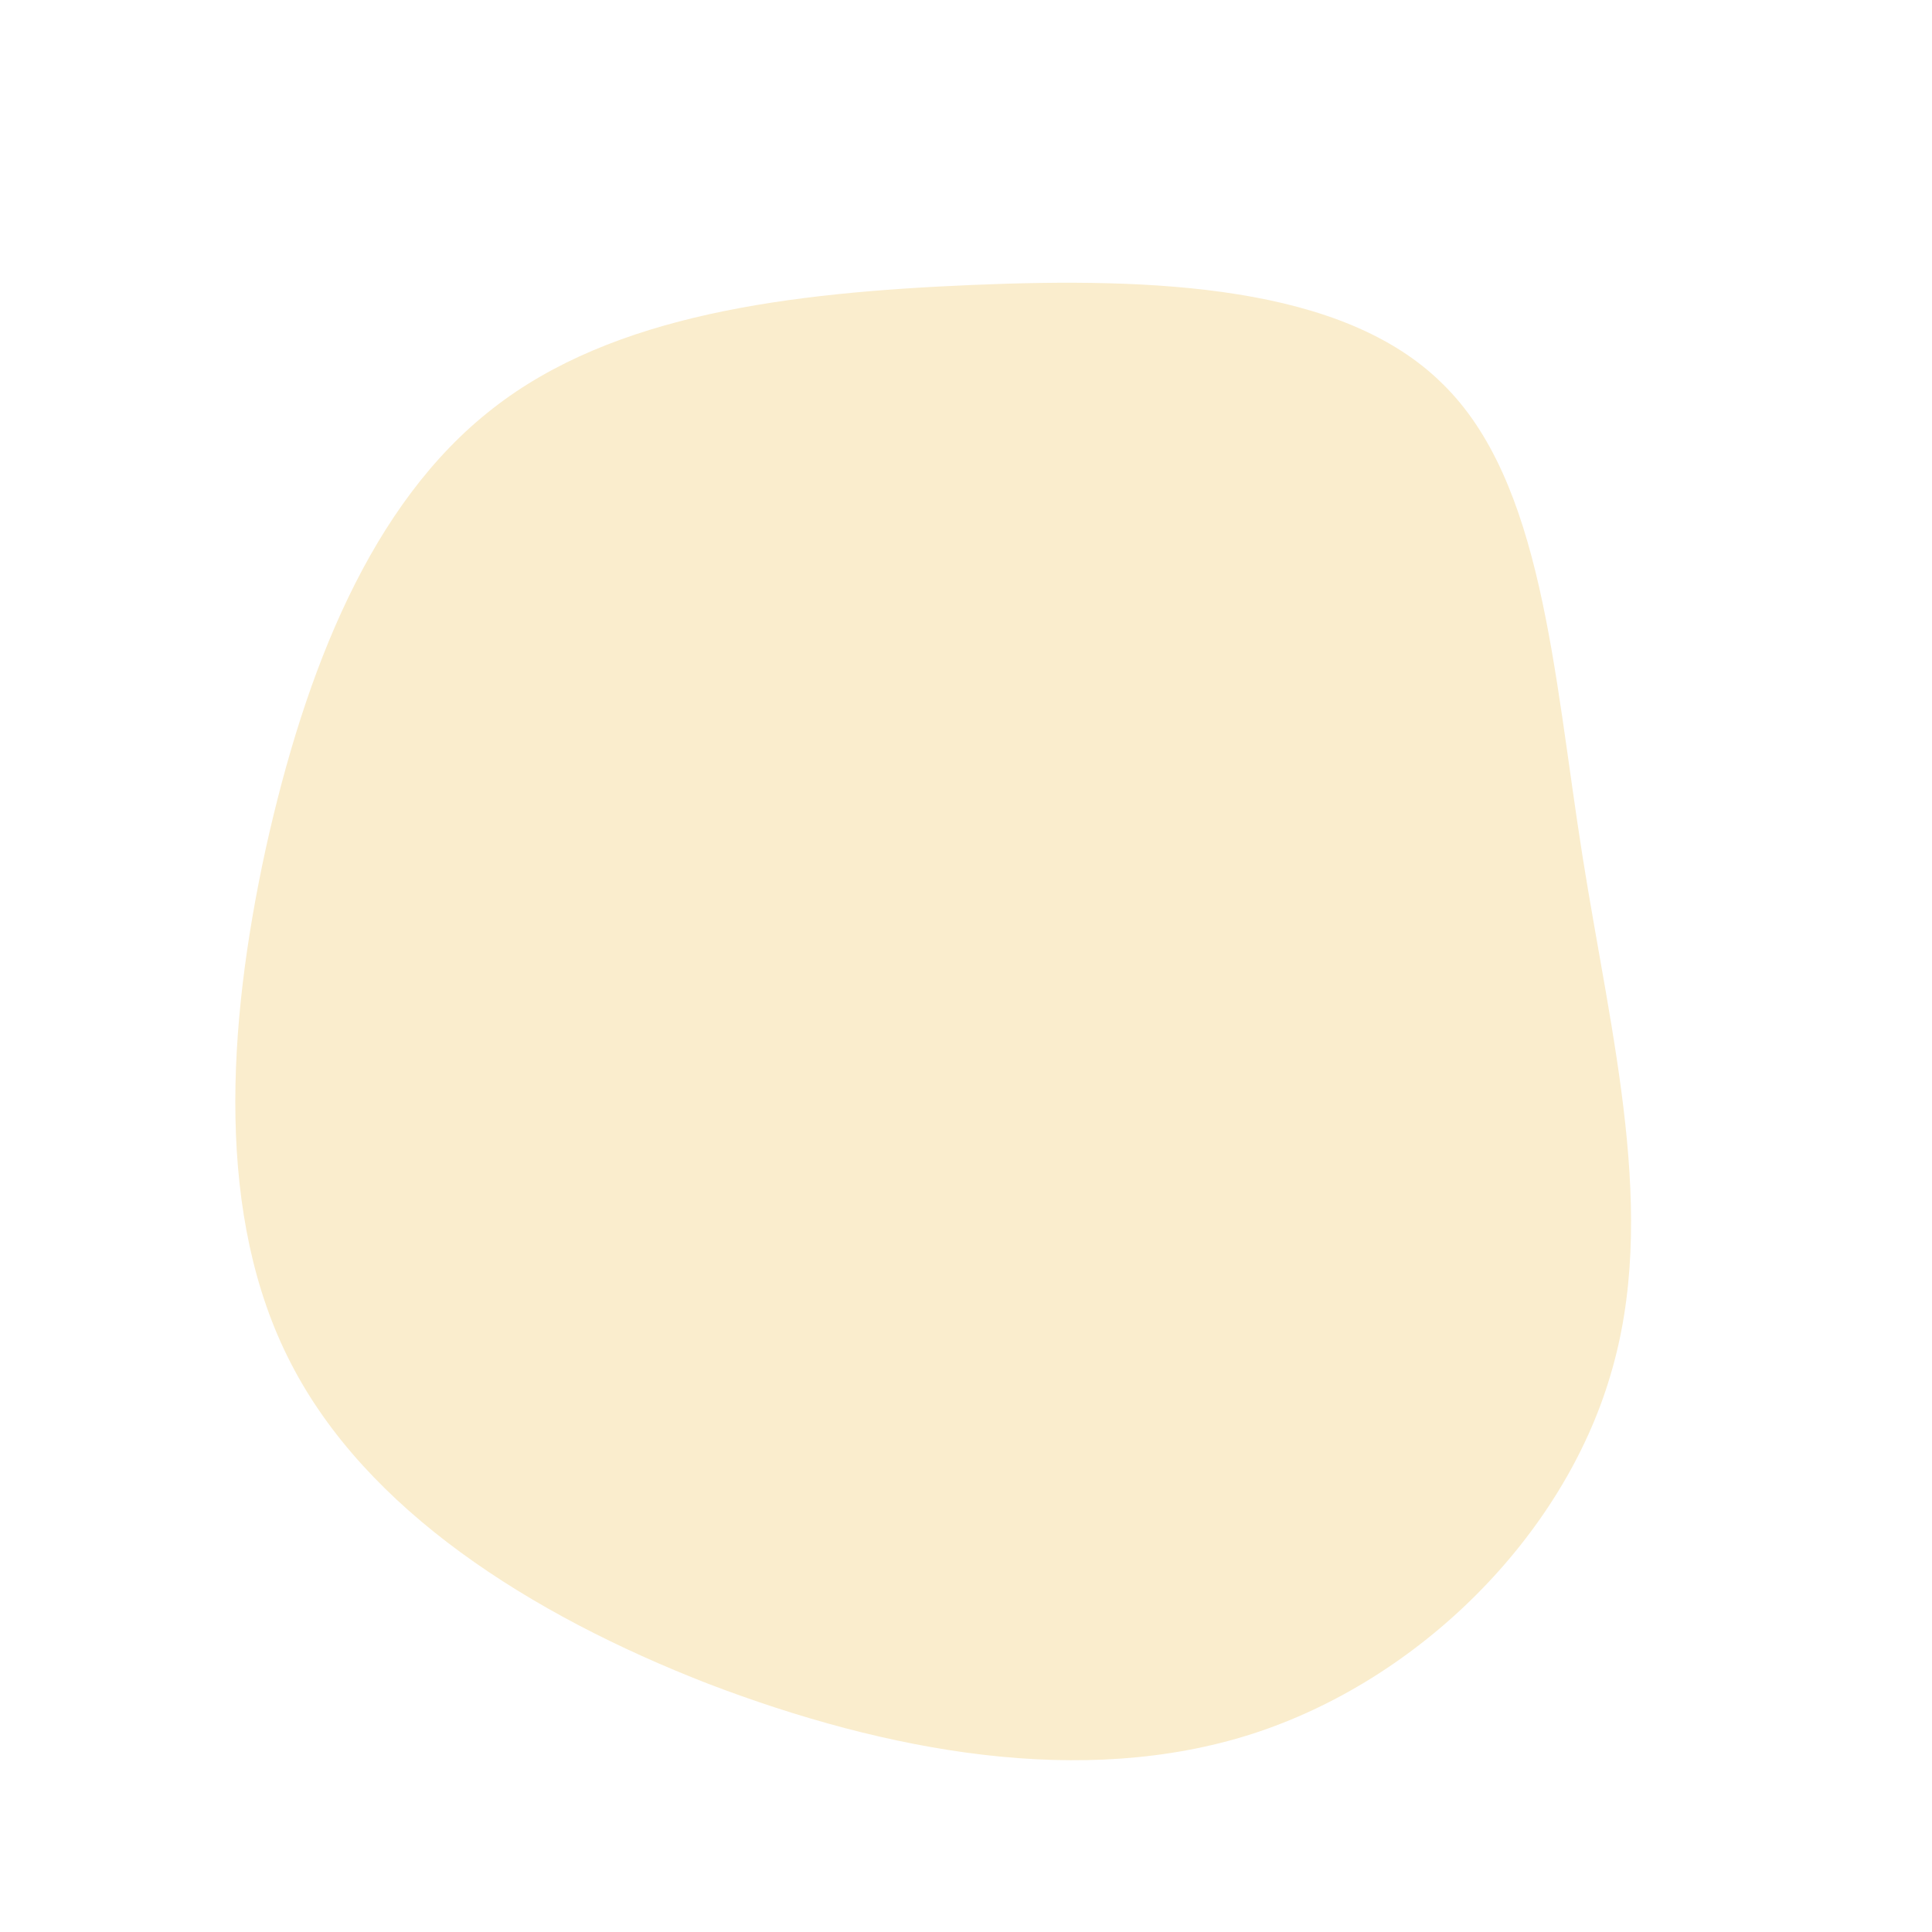
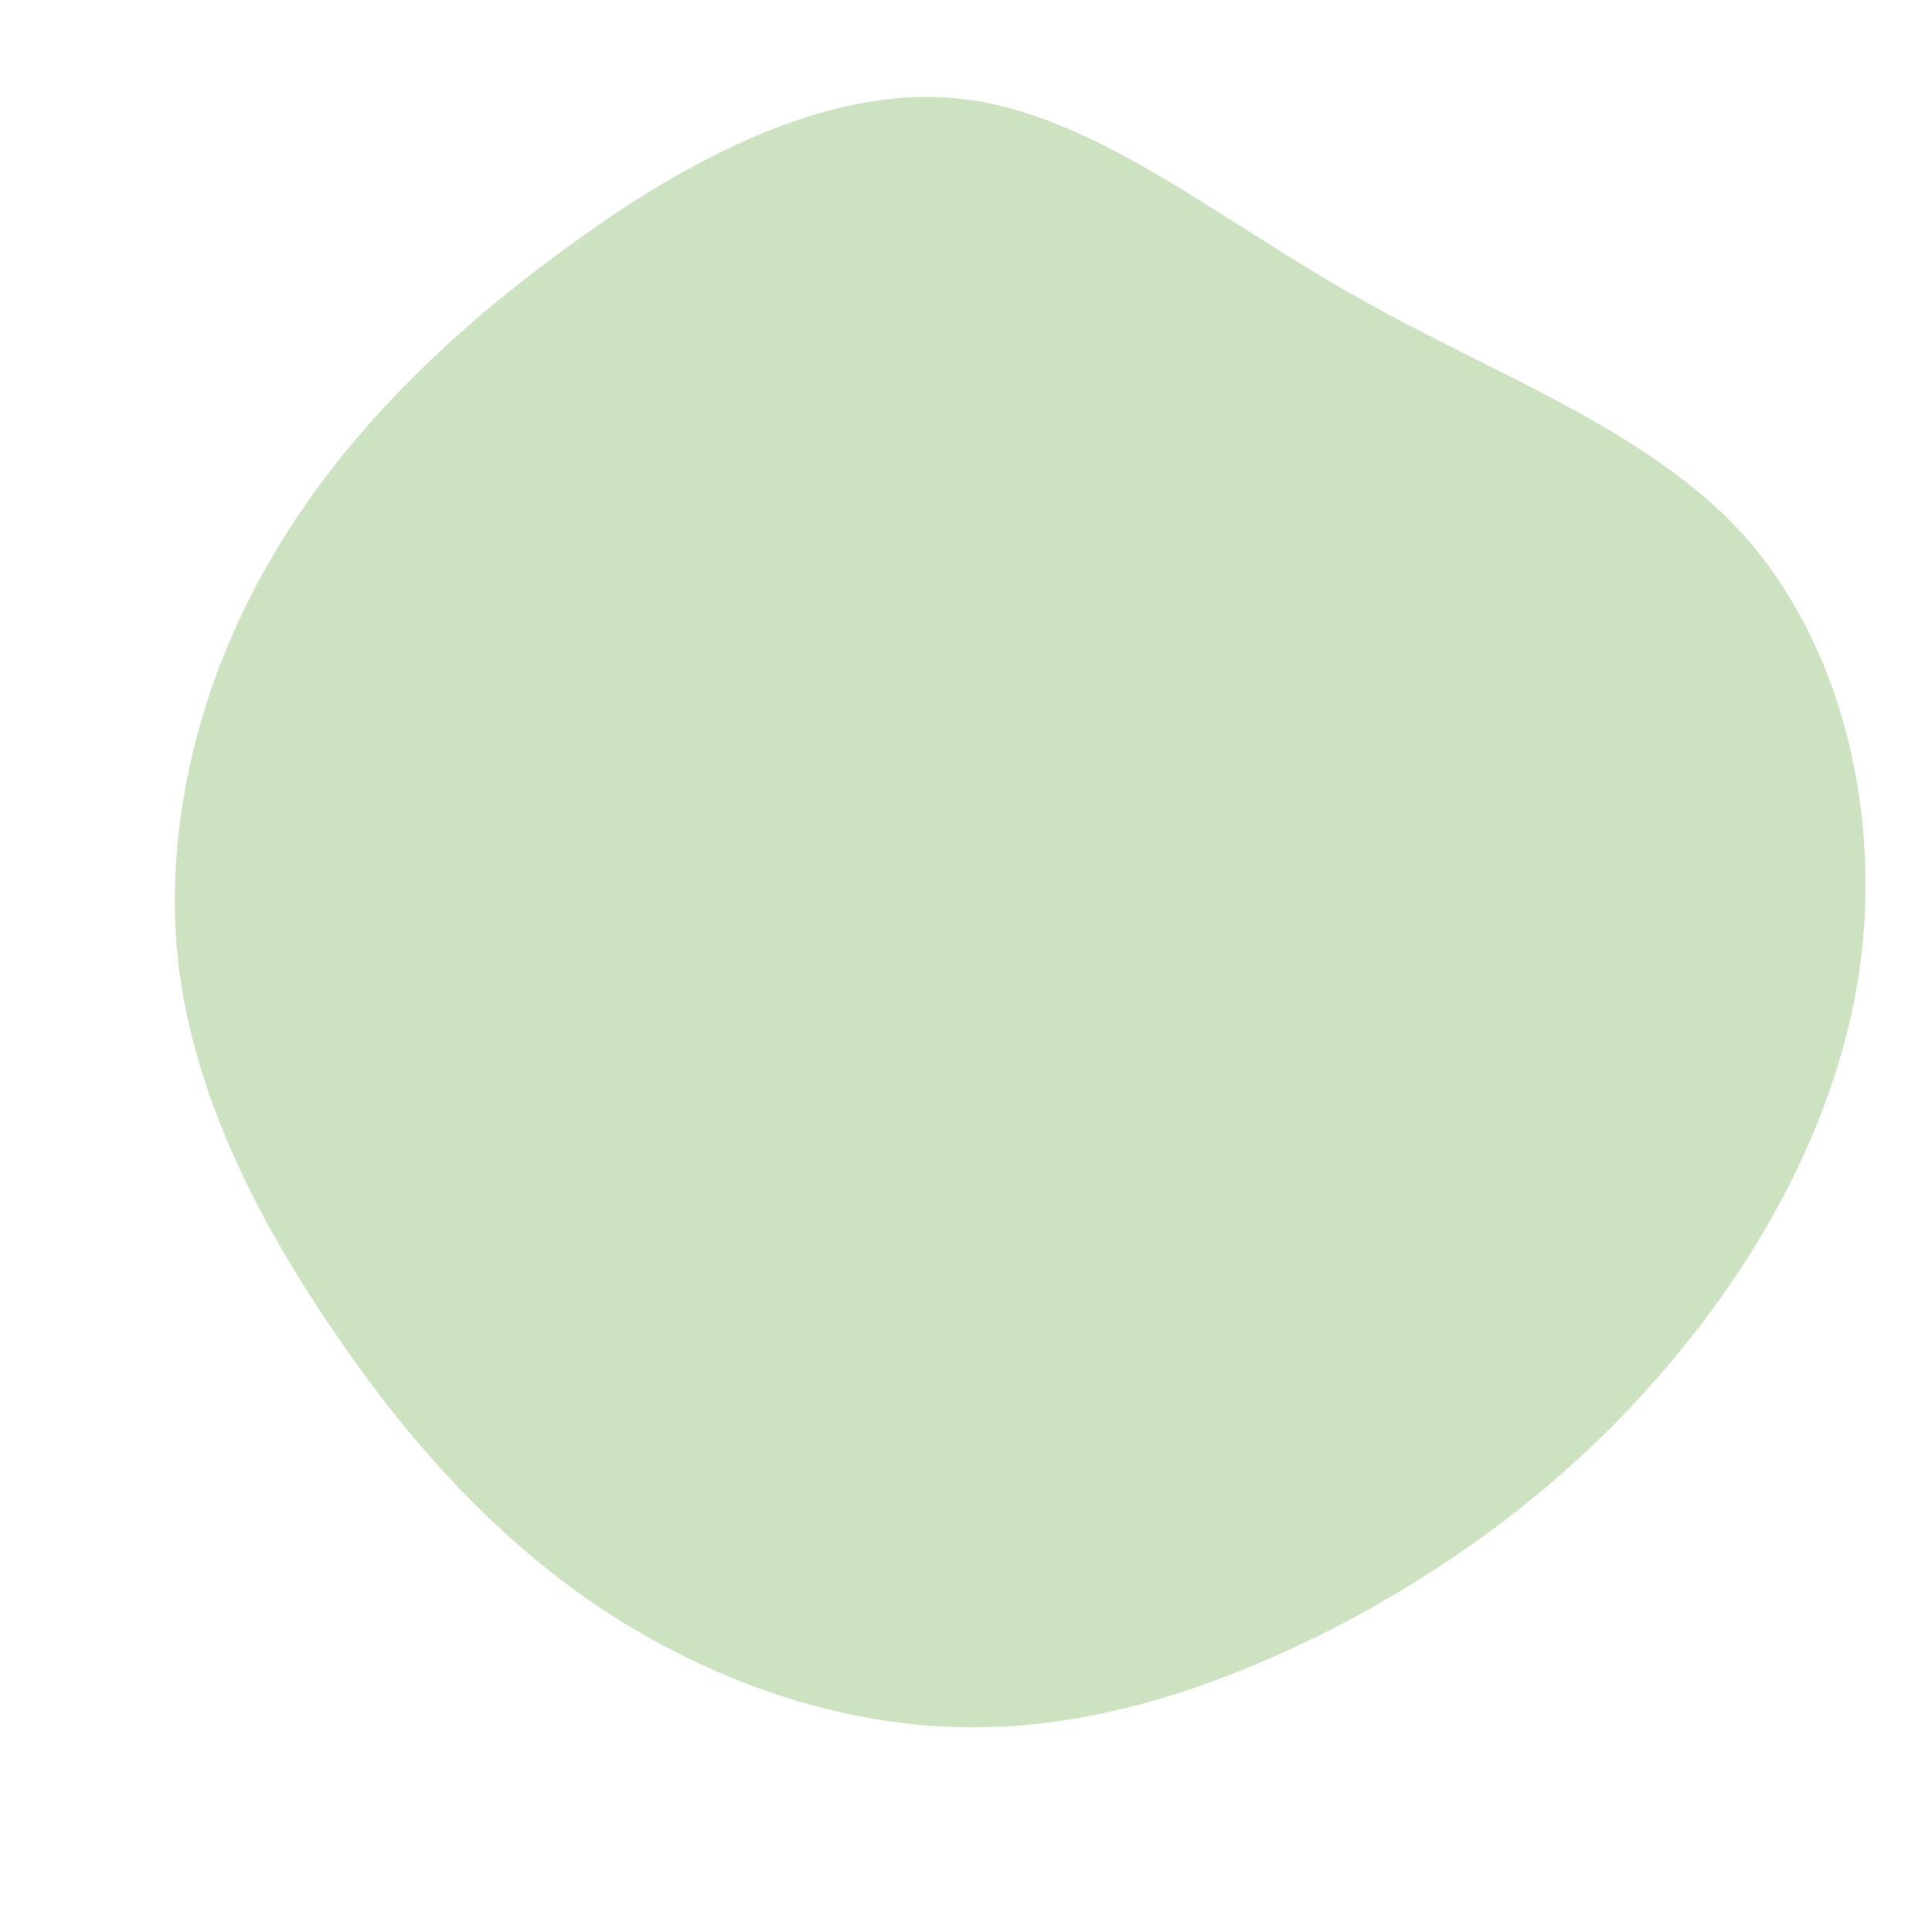
<svg xmlns="http://www.w3.org/2000/svg" viewBox="0 0 200 200">
-   <path fill="#FAEDCD" d="M49.3,-60.3C59.7,-50.2,60.8,-30.5,63.8,-11.5C66.8,7.5,71.7,25.8,66.7,42.4C61.8,59,47,73.9,29.6,79.5C12.1,85.1,-8.1,81.4,-26.7,74.3C-45.2,67.1,-62.1,56.3,-69.9,41.1C-77.7,26,-76.5,6.3,-72.5,-12.1C-68.4,-30.6,-61.6,-47.9,-49,-57.7C-36.5,-67.5,-18.2,-69.7,0.6,-70.5C19.5,-71.3,39,-70.5,49.3,-60.3Z" transform="translate(100 100)" />
+   <path fill="#CDE2C1" d="M40.2,-69.4C54.6,-61.2,70.6,-55.6,80.6,-44.5C90.5,-33.3,94.5,-16.7,92.7,-1.1C90.8,14.5,83,29,73.3,40.6C63.6,52.3,52,61.1,39.5,67.8C26.9,74.4,13.5,79,0.1,78.8C-13.3,78.7,-26.6,73.9,-37.8,66.5C-49,59,-58,48.9,-65.8,37.3C-73.6,25.8,-80.1,12.9,-81.6,-0.8C-83,-14.6,-79.4,-29.2,-72.2,-41.7C-65,-54.3,-54.3,-64.9,-41.7,-74.1C-29.1,-83.4,-14.5,-91.2,-0.8,-89.8C12.9,-88.4,25.7,-77.6,40.2,-69.4Z" transform="translate(100 100)" />
</svg>
